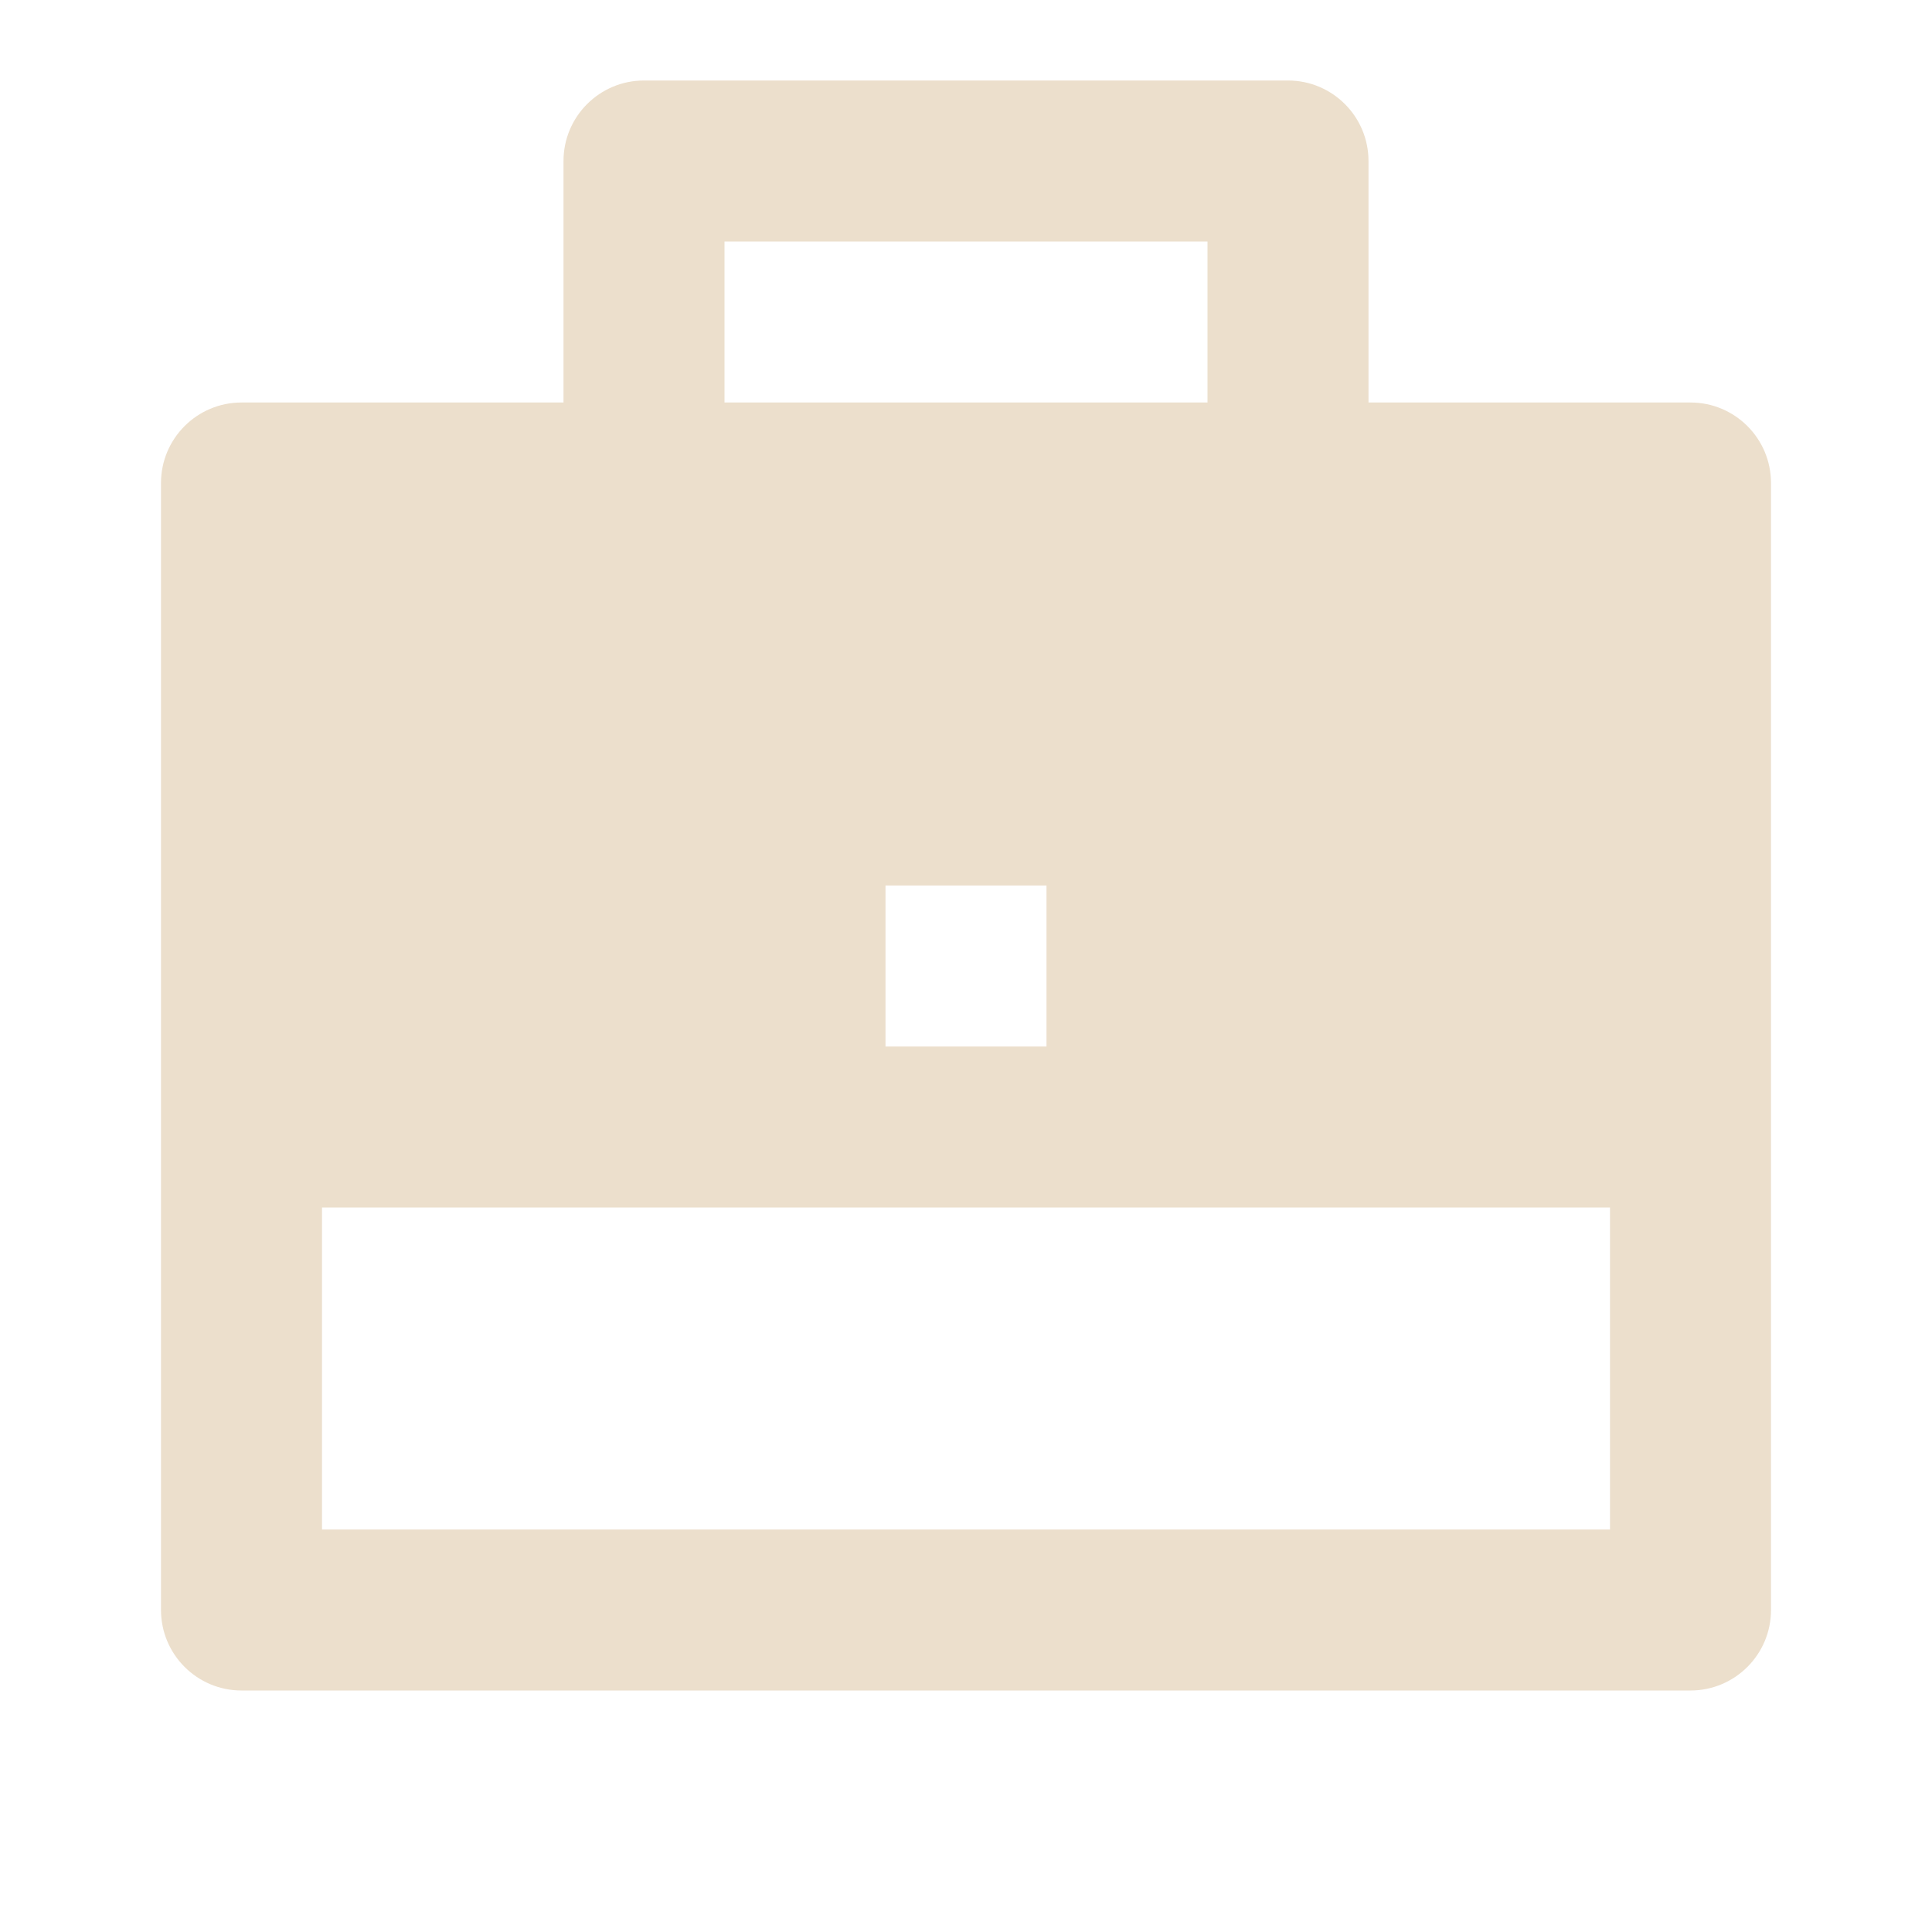
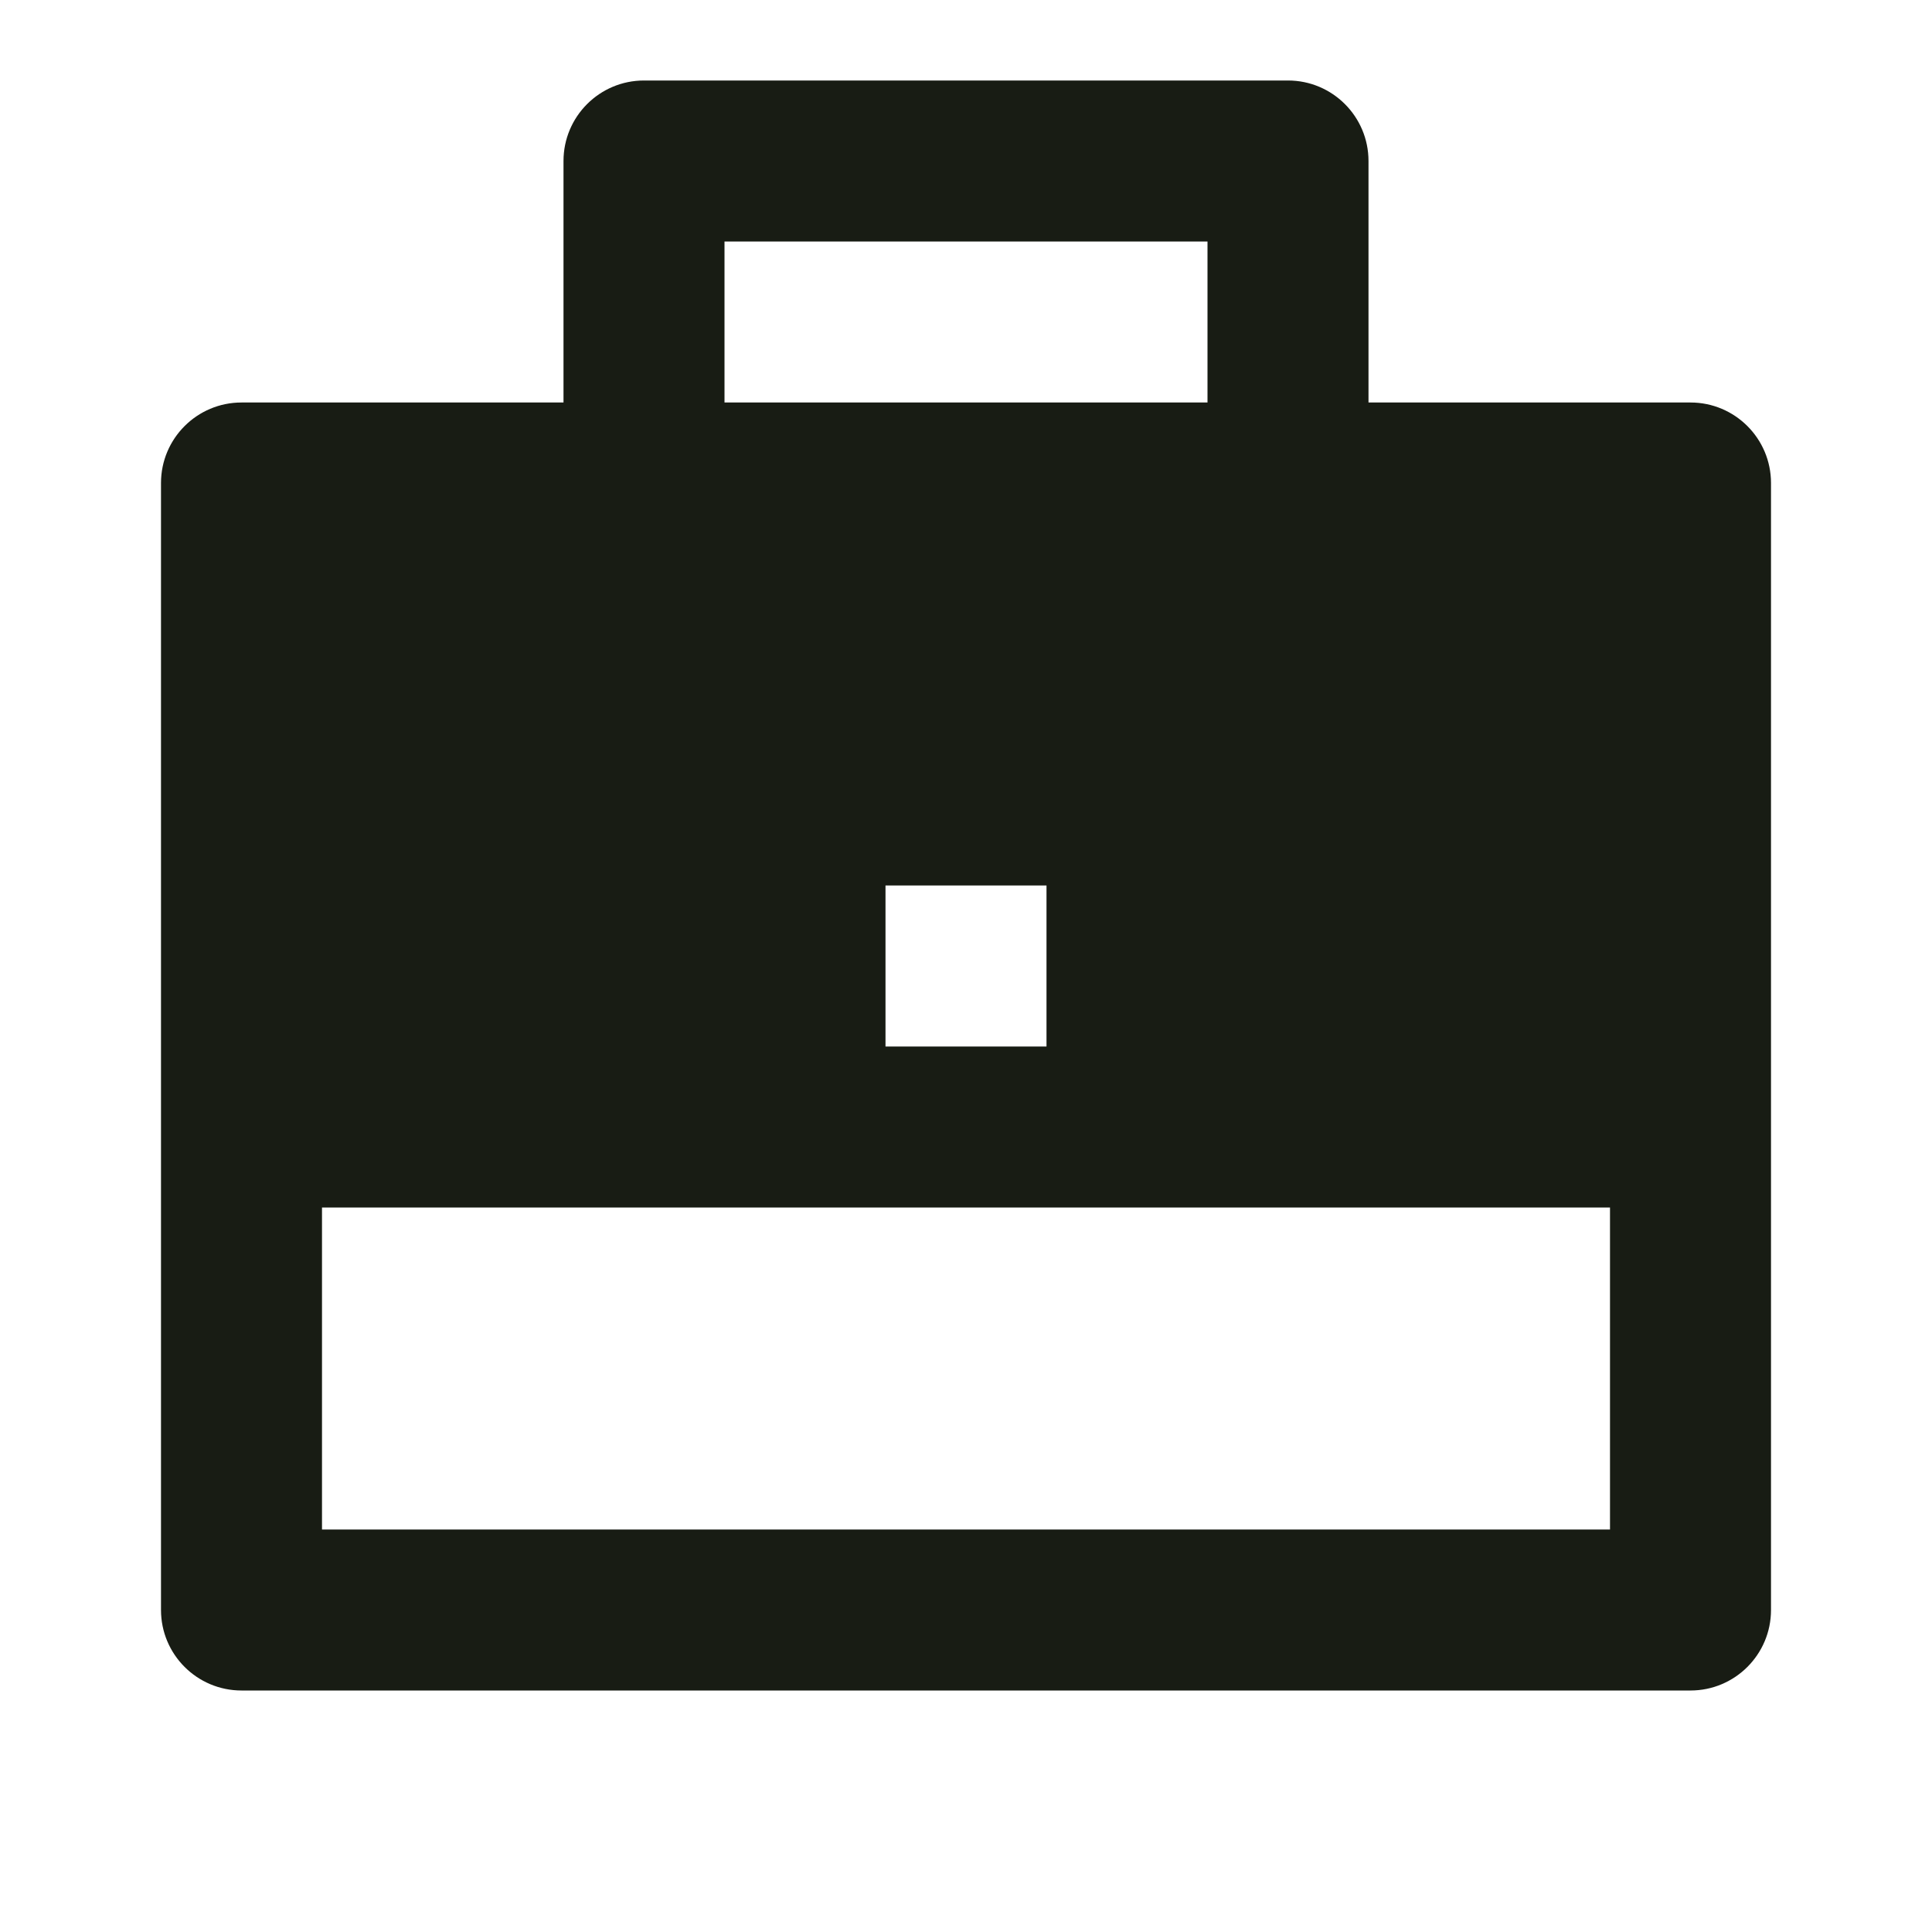
- <svg xmlns="http://www.w3.org/2000/svg" viewBox="0 0 24 24" fill="rgba(236,223,204,1)">
+ <svg xmlns="http://www.w3.org/2000/svg" viewBox="0 0 24 24" fill="rgba(24,28,20,1)">
  <path d="M7 5V2C7 1.448 7.448 1 8 1H16C16.552 1 17 1.448 17 2V5H21C21.552 5 22 5.448 22 6V20C22 20.552 21.552 21 21 21H3C2.448 21 2 20.552 2 20V6C2 5.448 2.448 5 3 5H7ZM4 15V19H20V15H4ZM11 11V13H13V11H11ZM9 3V5H15V3H9Z" />
</svg>
